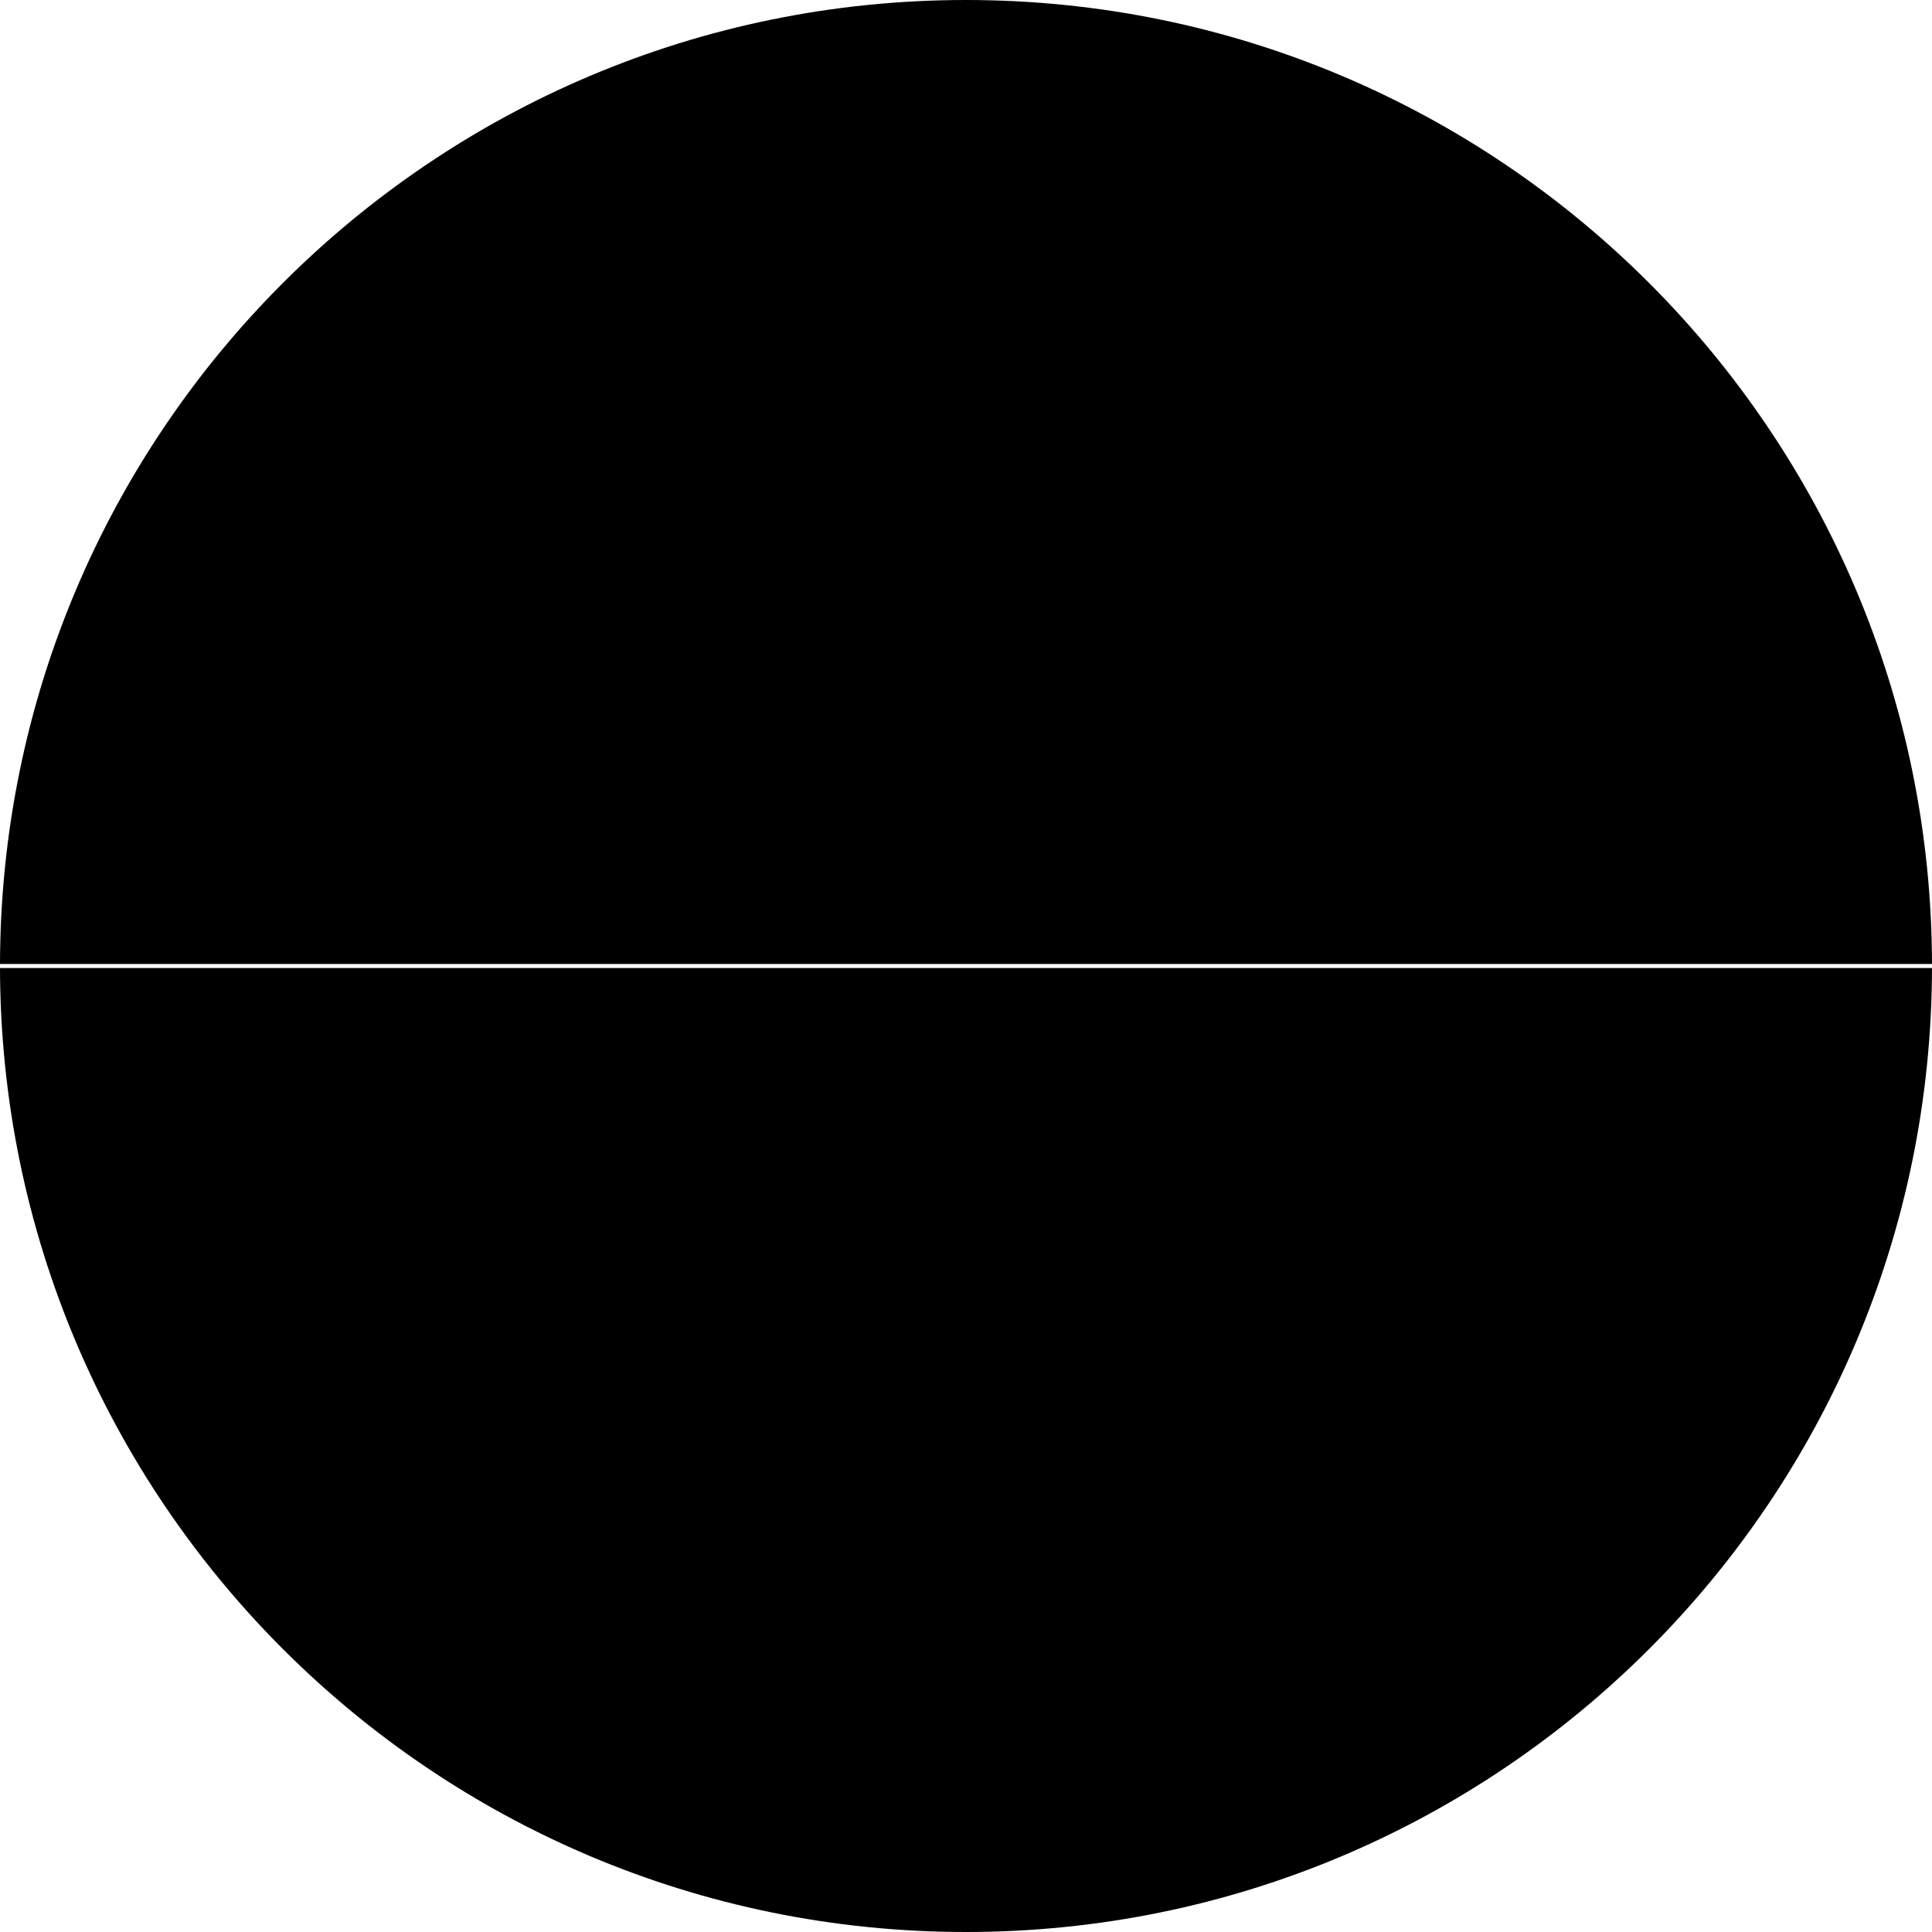
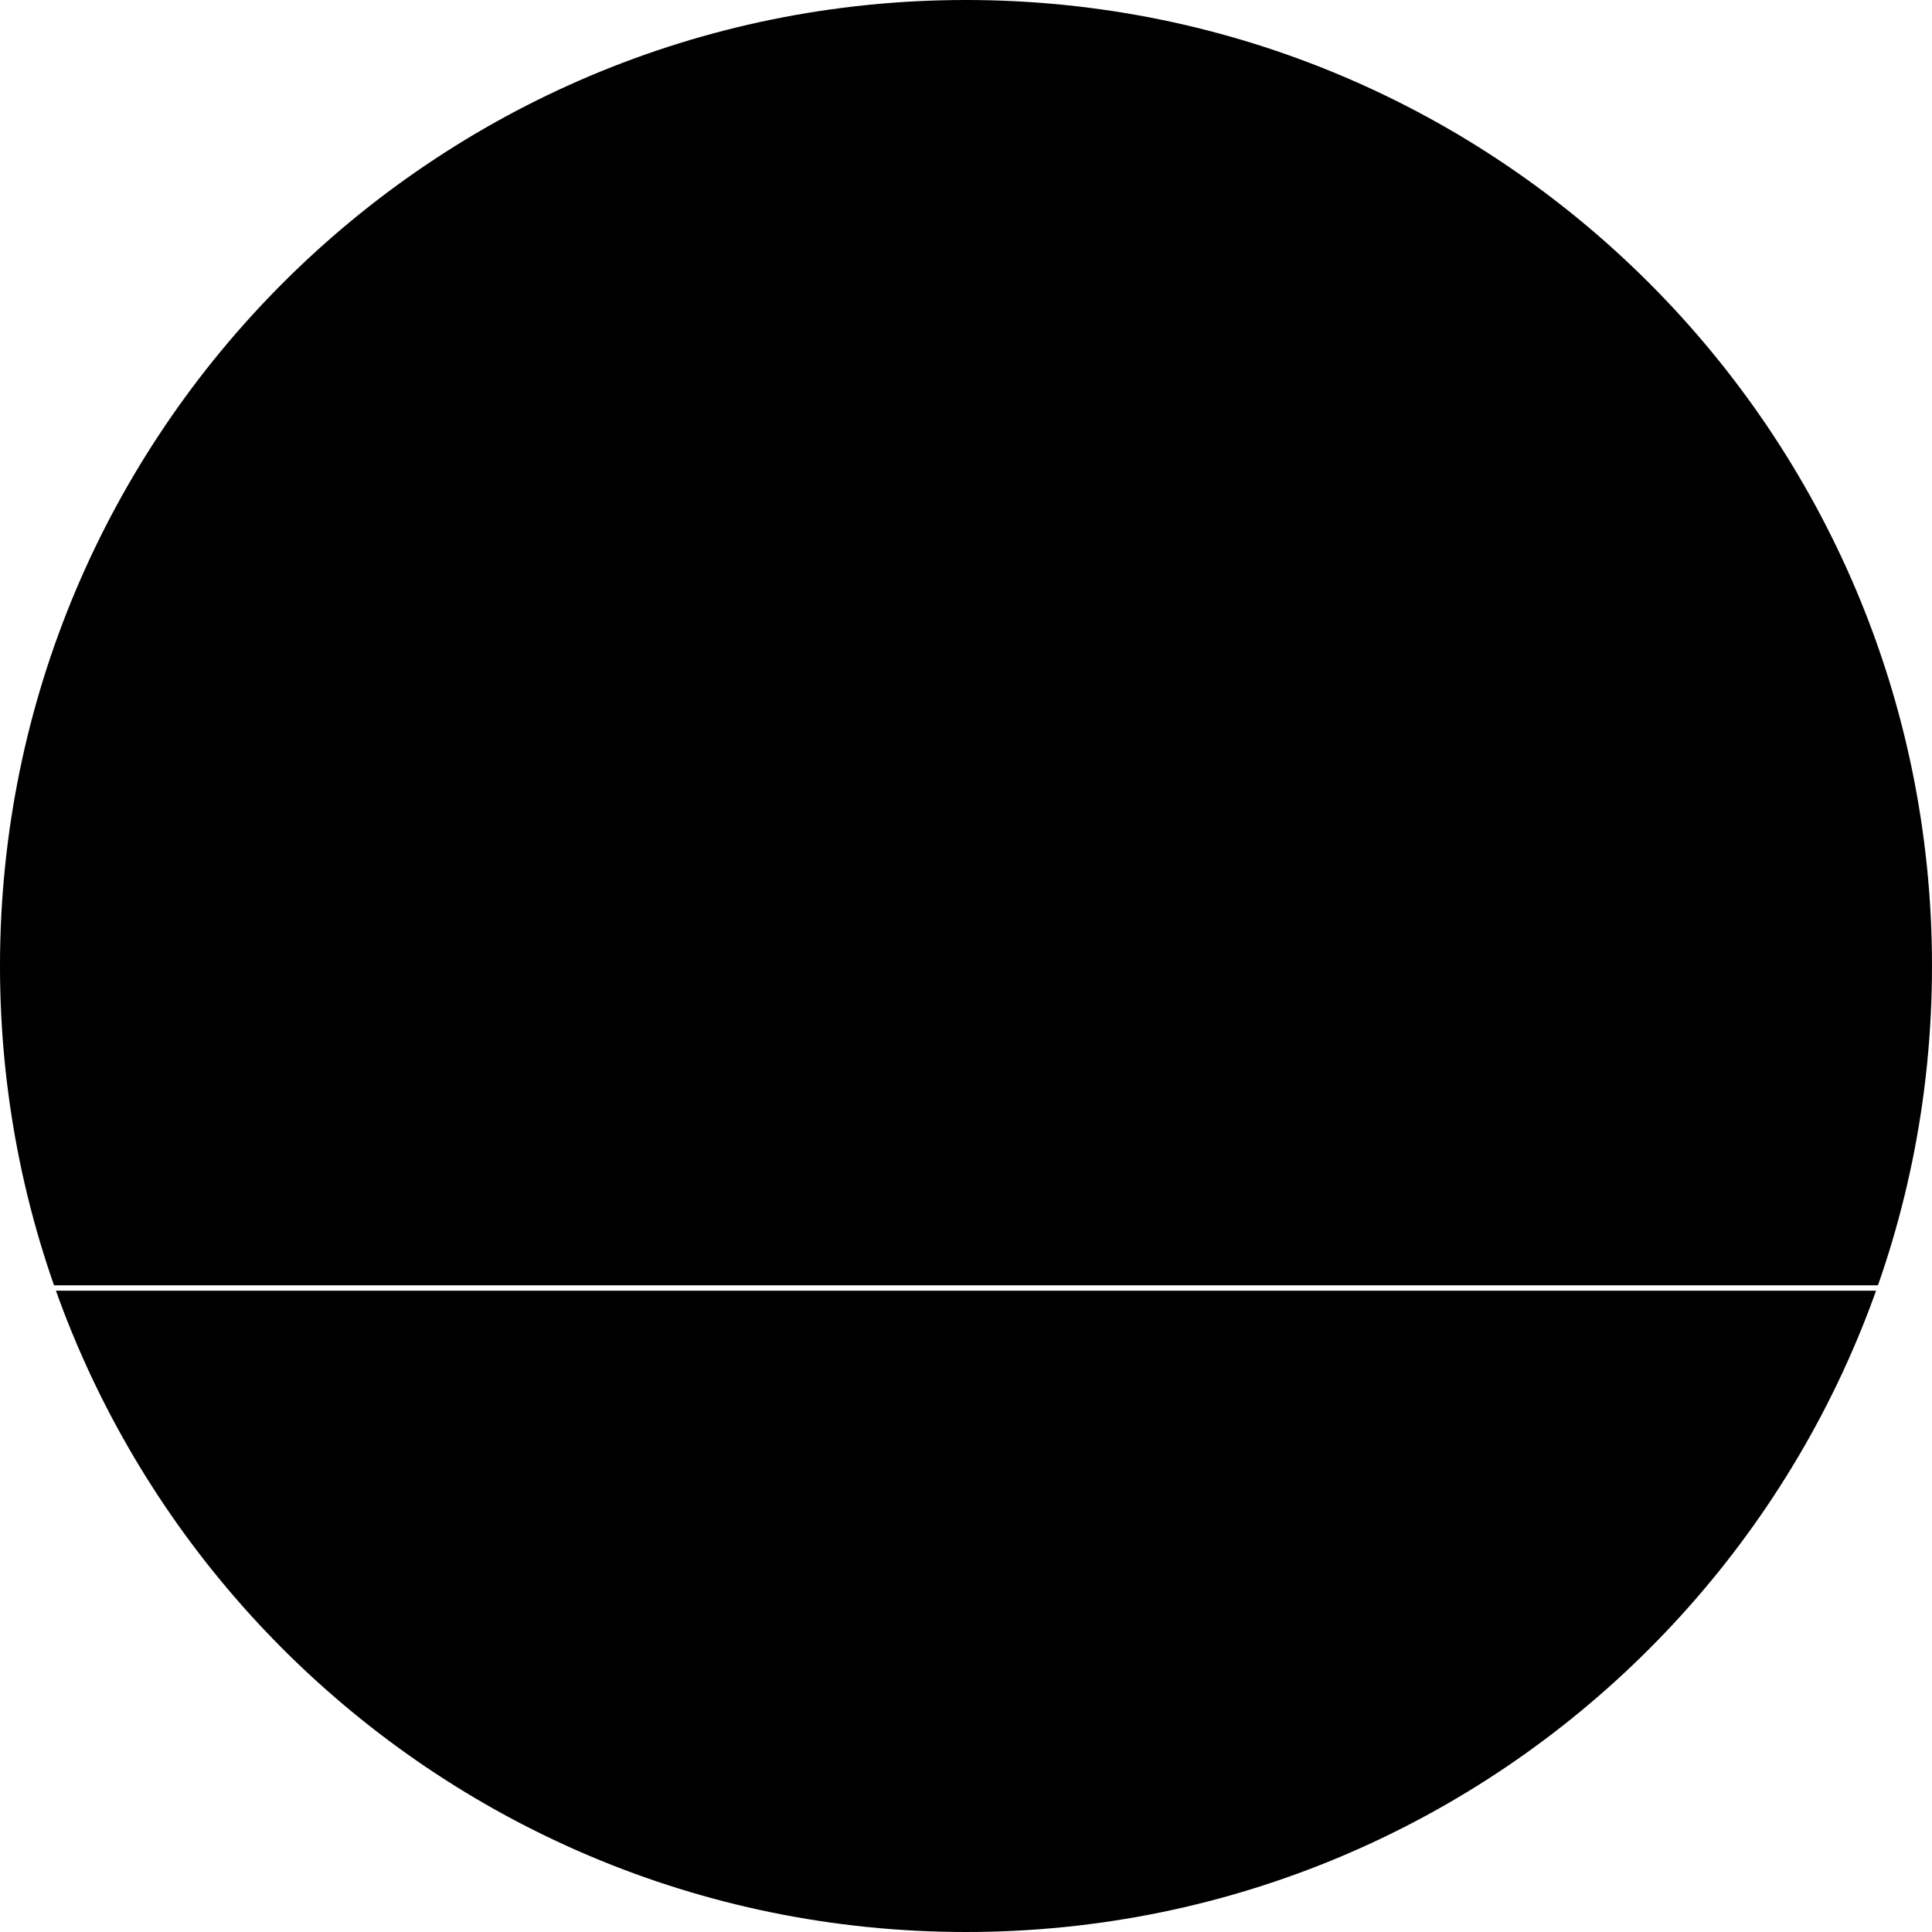
- <svg xmlns="http://www.w3.org/2000/svg" xmlns:xlink="http://www.w3.org/1999/xlink" id="galaxy" height="480" width="480" style="display:inline" version="1.1">
-   <rect id="backdrop" x="0" y="0" width="480" height="480" style="stroke-width:1;fill:white" />
-   <circle id="circle" cx="240" cy="240" r="240" style="stroke=blue;stroke-width:3;fill:black" />
-   <g id="circus" fill="none" transform="rotate(0,240,240)">
+ <svg xmlns="http://www.w3.org/2000/svg" xmlns:xlink="http://www.w3.org/1999/xlink" id="galaxy" height="360" width="360" style="display:inline" version="1.1">
+   <rect id="backdrop" x="0" y="0" width="360" height="360" style="stroke-width:1;fill:white" />
+   <circle id="circle" cx="180" cy="180" r="180" style="stroke=blue;stroke-width:3;fill:black" />
+   <g id="circus" fill="none" transform="rotate(0,180,180) scale=0.75">
    <path id="path1" d="m 0,240 480,0 z" style="stroke:white;stroke-width:1">
      <set attributeName="stroke" attributeType="XML" to="none" begin="10s" />
    </path>
    <path id="path2" d="M 165.836,468.254 314.164,11.746 z" style="stroke:none;stroke-width:1" />
    <path id="path3" d="M 434.164,381.068 45.836,98.932 z" style="stroke:none;stroke-width:1" />
    <path id="path4" d="M 434.164,98.932 45.836,381.068 z" style="stroke:none;stroke-width:1" />
    <path id="path5" d="M 165.836,11.746 314.164,468.254 z" style="stroke:none;stroke-width:1" />
    <animateTransform attributeName="transform" attributeType="XML" type="rotate" from="0 240 240" to="360 240 240" dur="60s" repeatCount="indefinite" />
    <circle id="ball1" cx="" cy="" r="30" style="stroke=blue;stroke-width:3;fill:white">
      <animateMotion begin="0s" dur="10s" repeatCount="indefinite">
        <mpath xlink:href="#path1" />
      </animateMotion>
    </circle>
    <circle id="ball2" cx="" cy="" r="30" style="stroke=blue;stroke-width:3;fill:white">
      <animateMotion begin="2s" dur="10s" repeatCount="indefinite">
        <mpath xlink:href="#path2" />
      </animateMotion>
    </circle>
    <circle id="ball3" cx="" cy="" r="30" style="stroke=blue;stroke-width:3;fill:white">
      <animateMotion begin="4s" dur="10s" repeatCount="indefinite">
        <mpath xlink:href="#path3" />
      </animateMotion>
    </circle>
    <circle id="ball4" cx="" cy="" r="30" style="stroke=blue;stroke-width:3;fill:white">
      <animateMotion begin="6s" dur="10s" repeatCount="indefinite">
        <mpath xlink:href="#path4" />
      </animateMotion>
    </circle>
    <circle id="ball5" cx="" cy="" r="30" style="stroke=blue;stroke-width:3;fill:white">
      <animateMotion begin="8s" dur="10s" repeatCount="indefinite">
        <mpath xlink:href="#path5" />
      </animateMotion>
    </circle>
  </g>
</svg>
